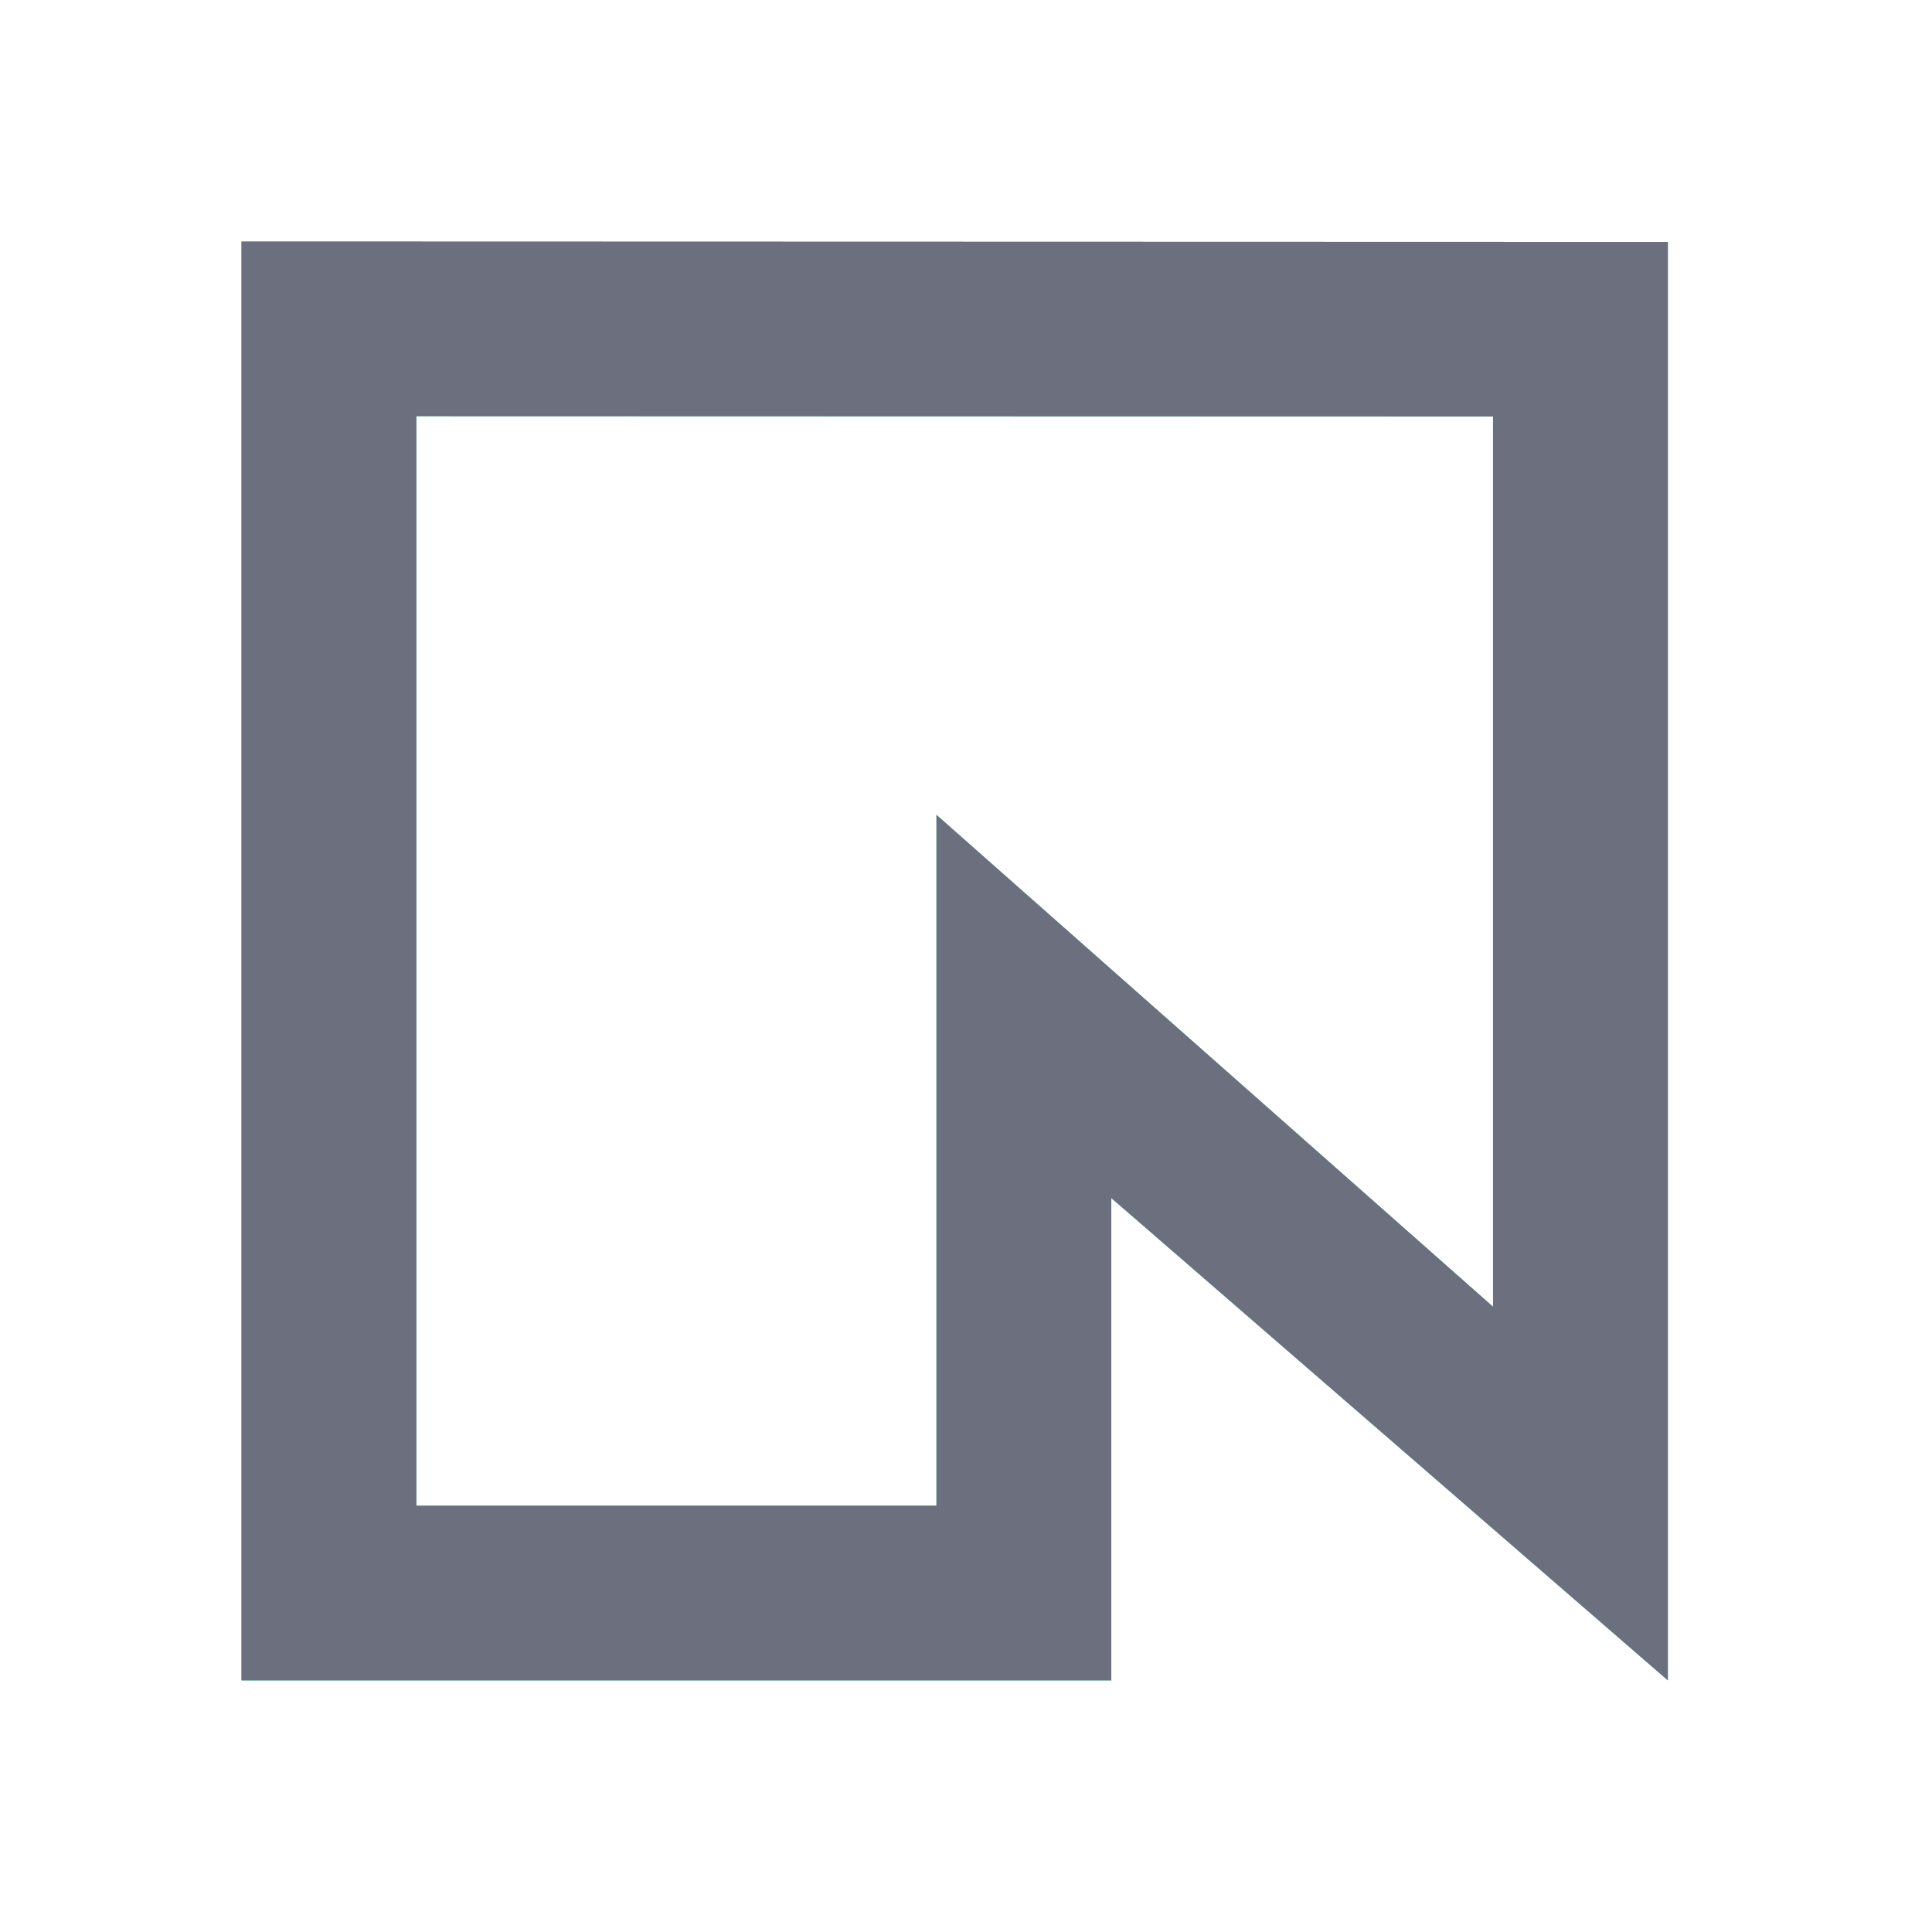
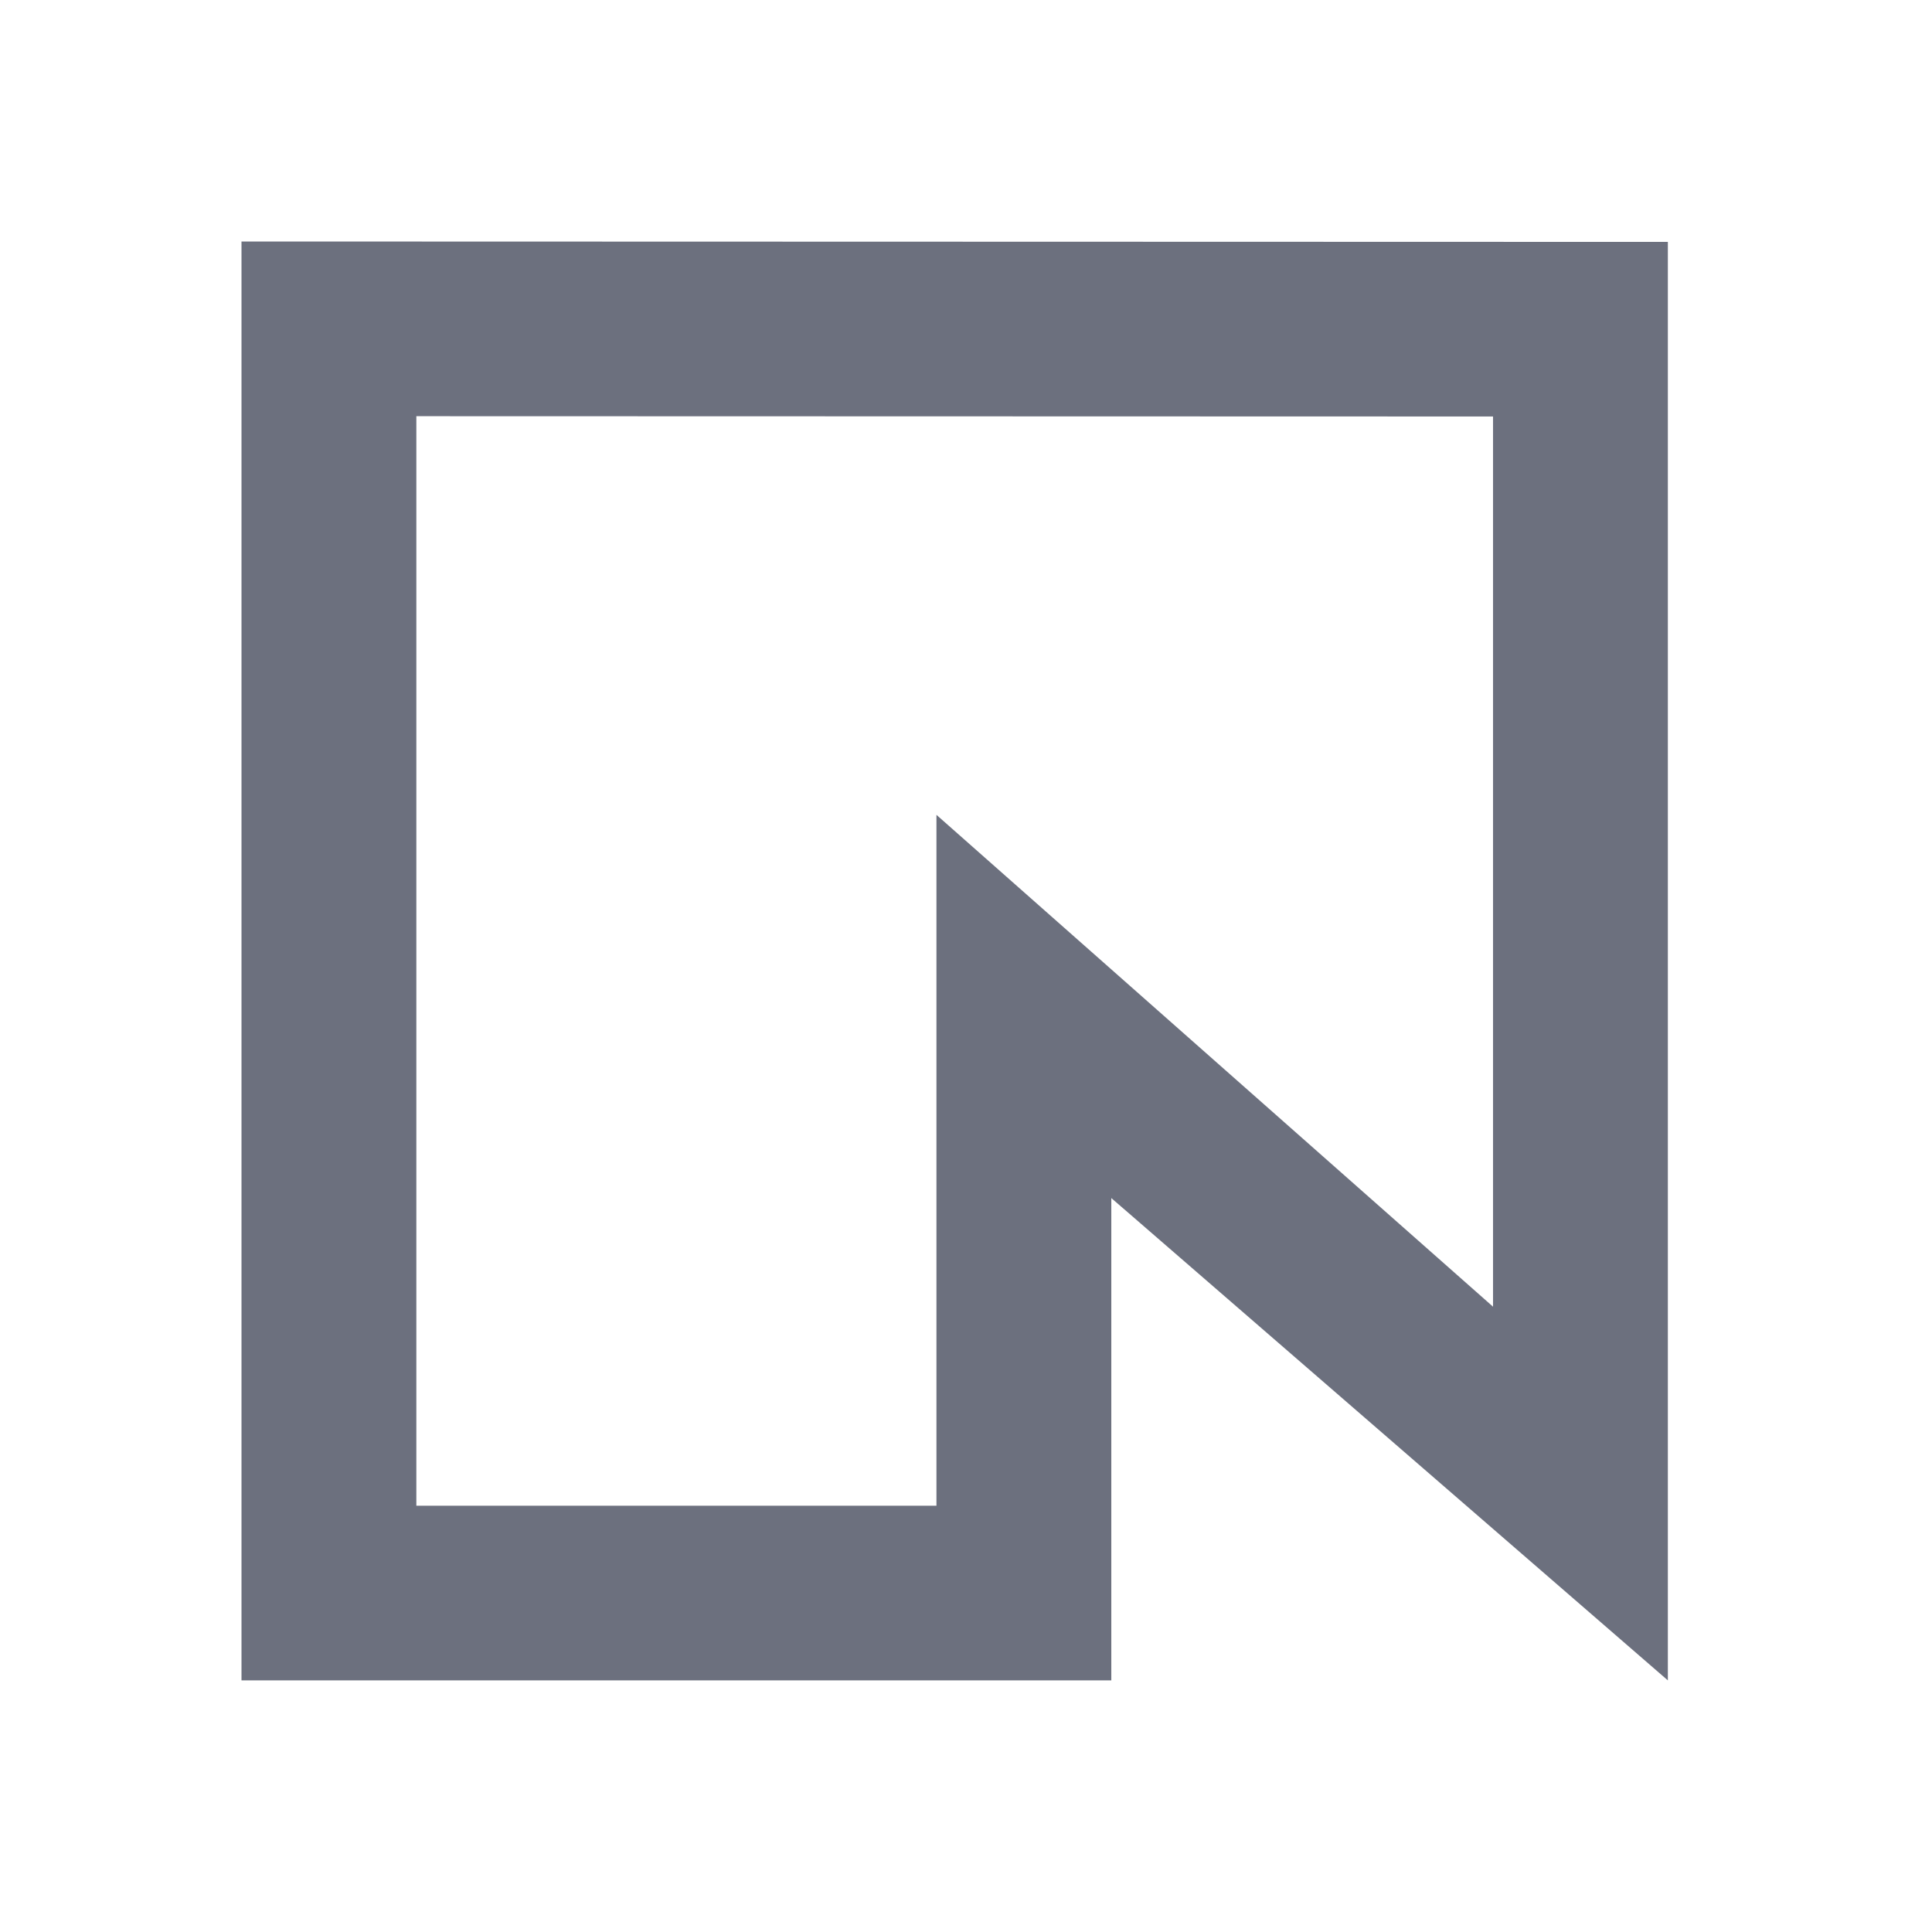
<svg xmlns="http://www.w3.org/2000/svg" width="13" height="13" viewBox="0 0 64 64" fill="none">
  <g transform="translate(8 8) scale(0.75)">
-     <path d="M63 0.018V63.553L38.418 42.25V63.553H0V0L63 0.018ZM7.723 55.839H30.695V25.324L55.278 47.048V7.729L7.723 7.716V55.839Z" fill="#34D59A" />
    <path d="M63 0.018V63.553L38.418 42.25V63.553H0V0L63 0.018ZM7.723 55.839H30.695V25.324L55.278 47.048V7.729L7.723 7.716V55.839Z" fill="#6C707E" />
  </g>
</svg>
